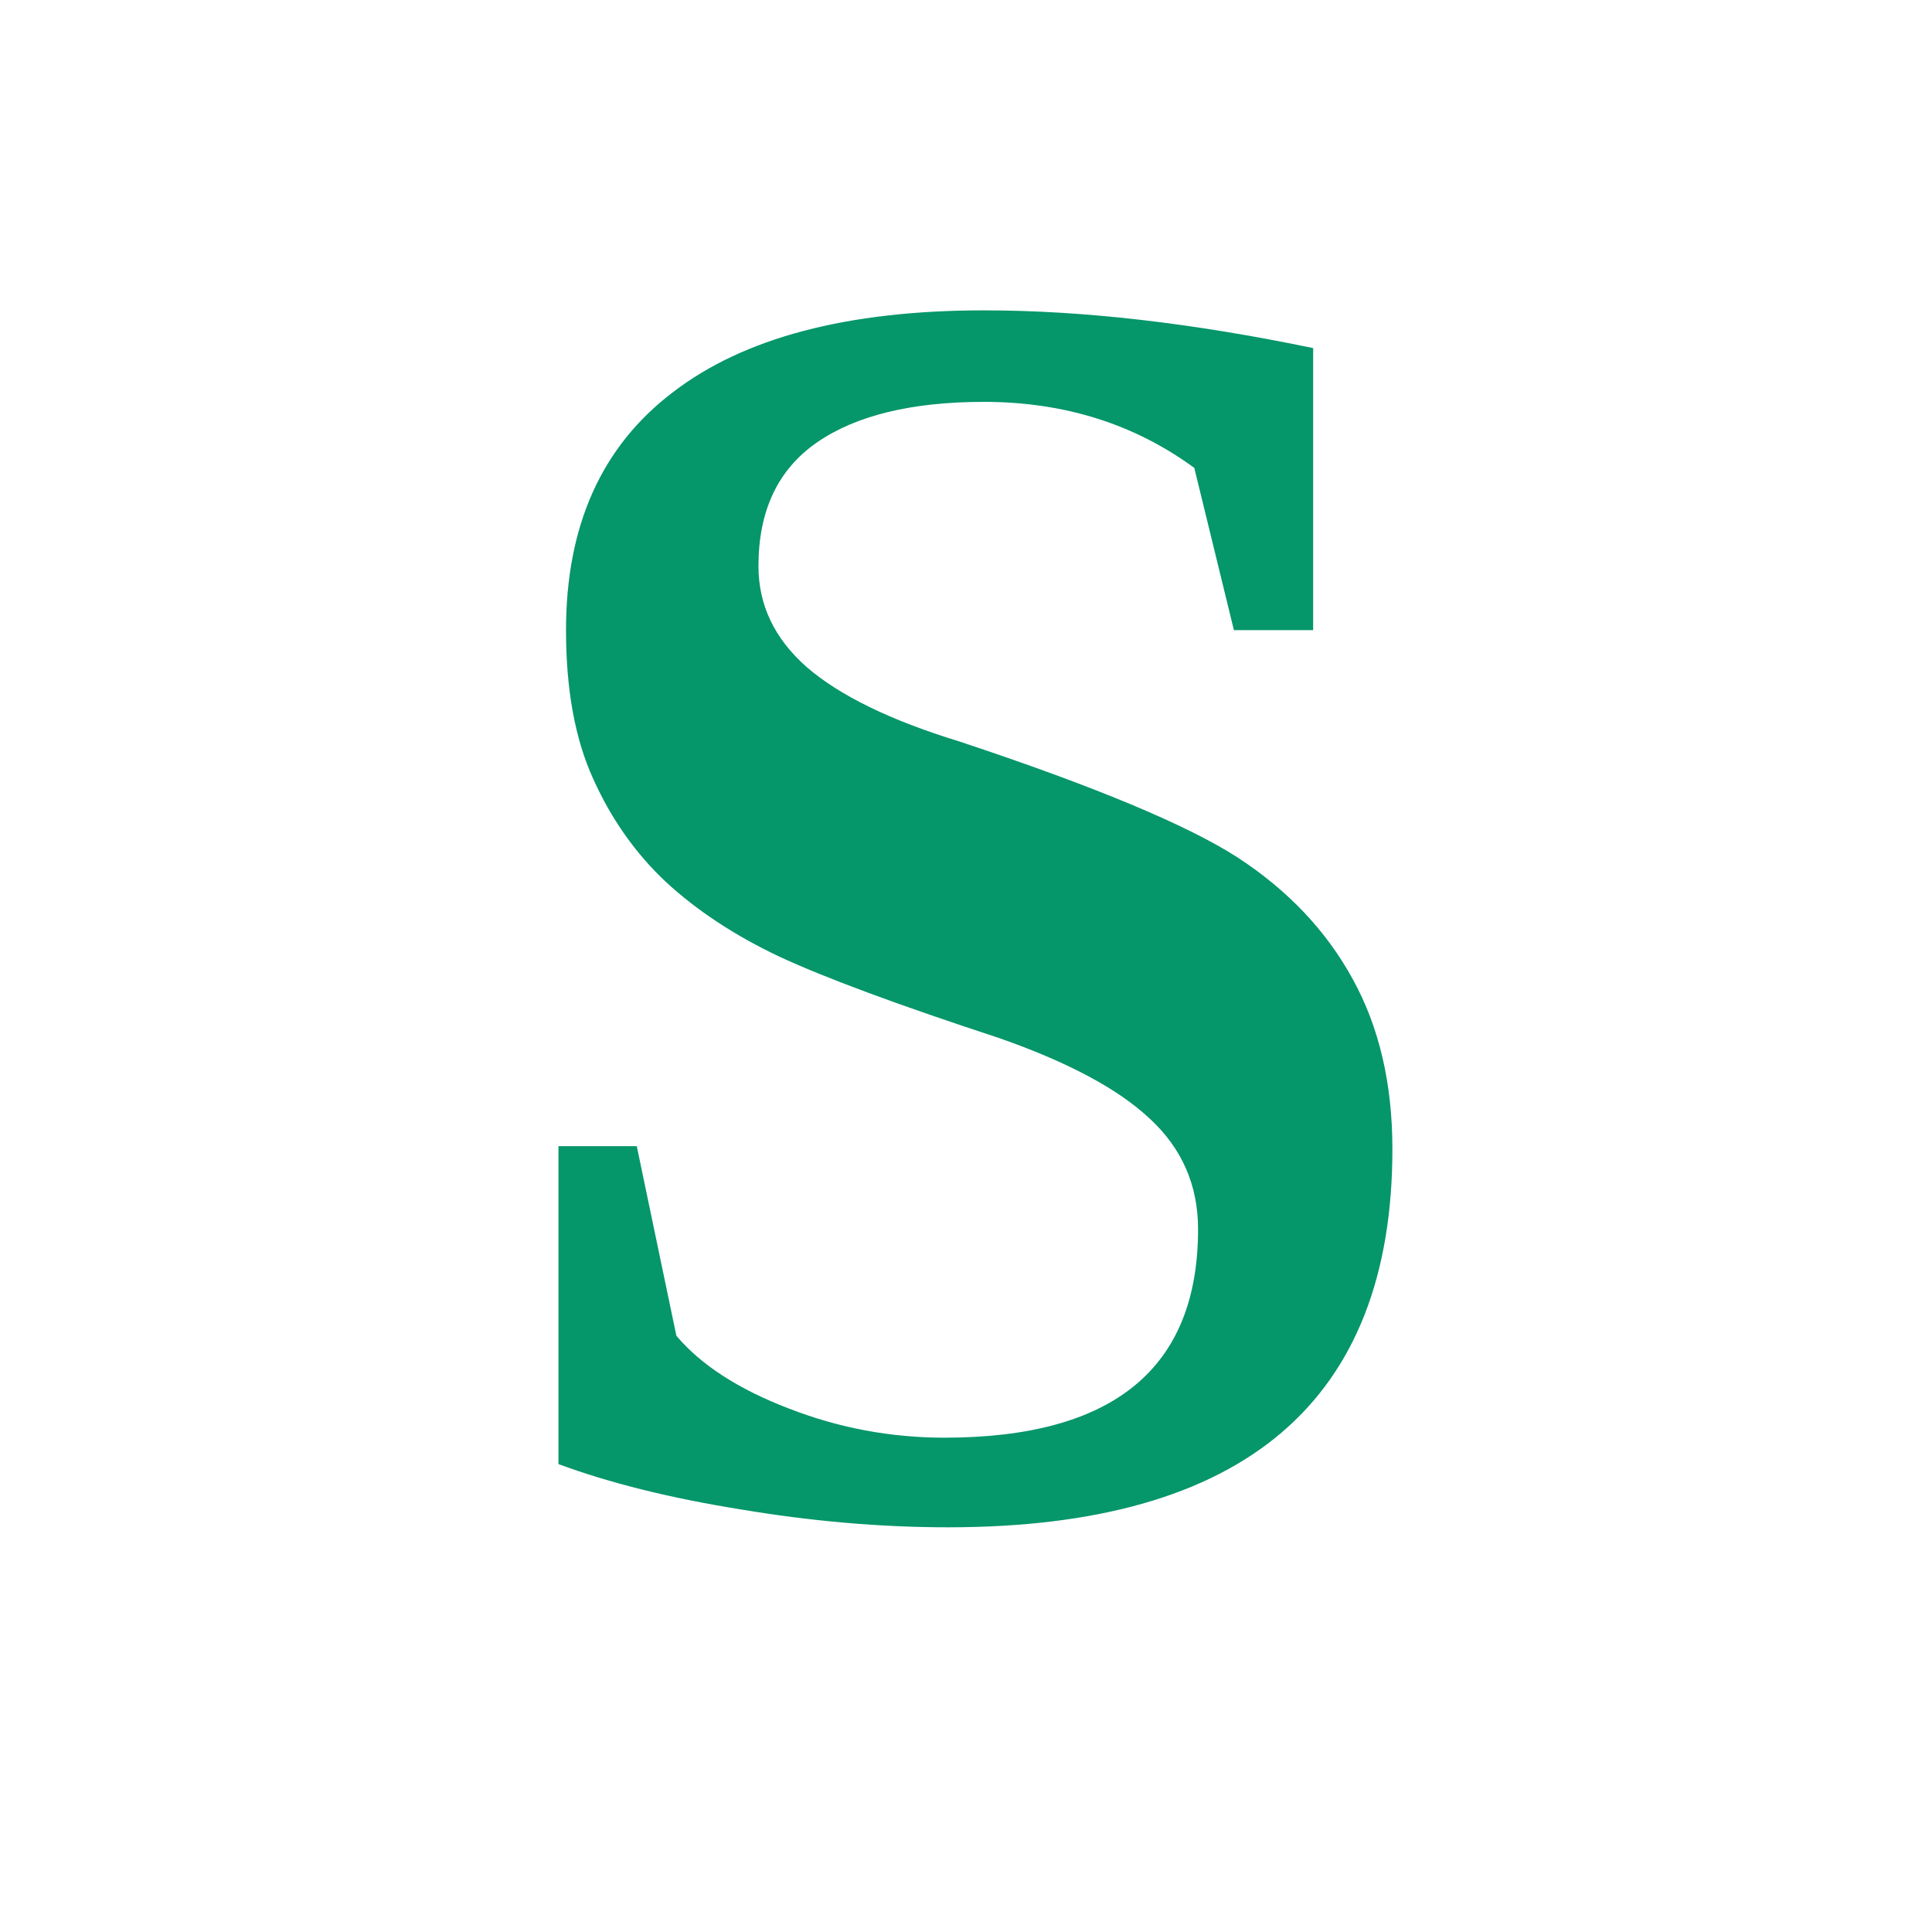
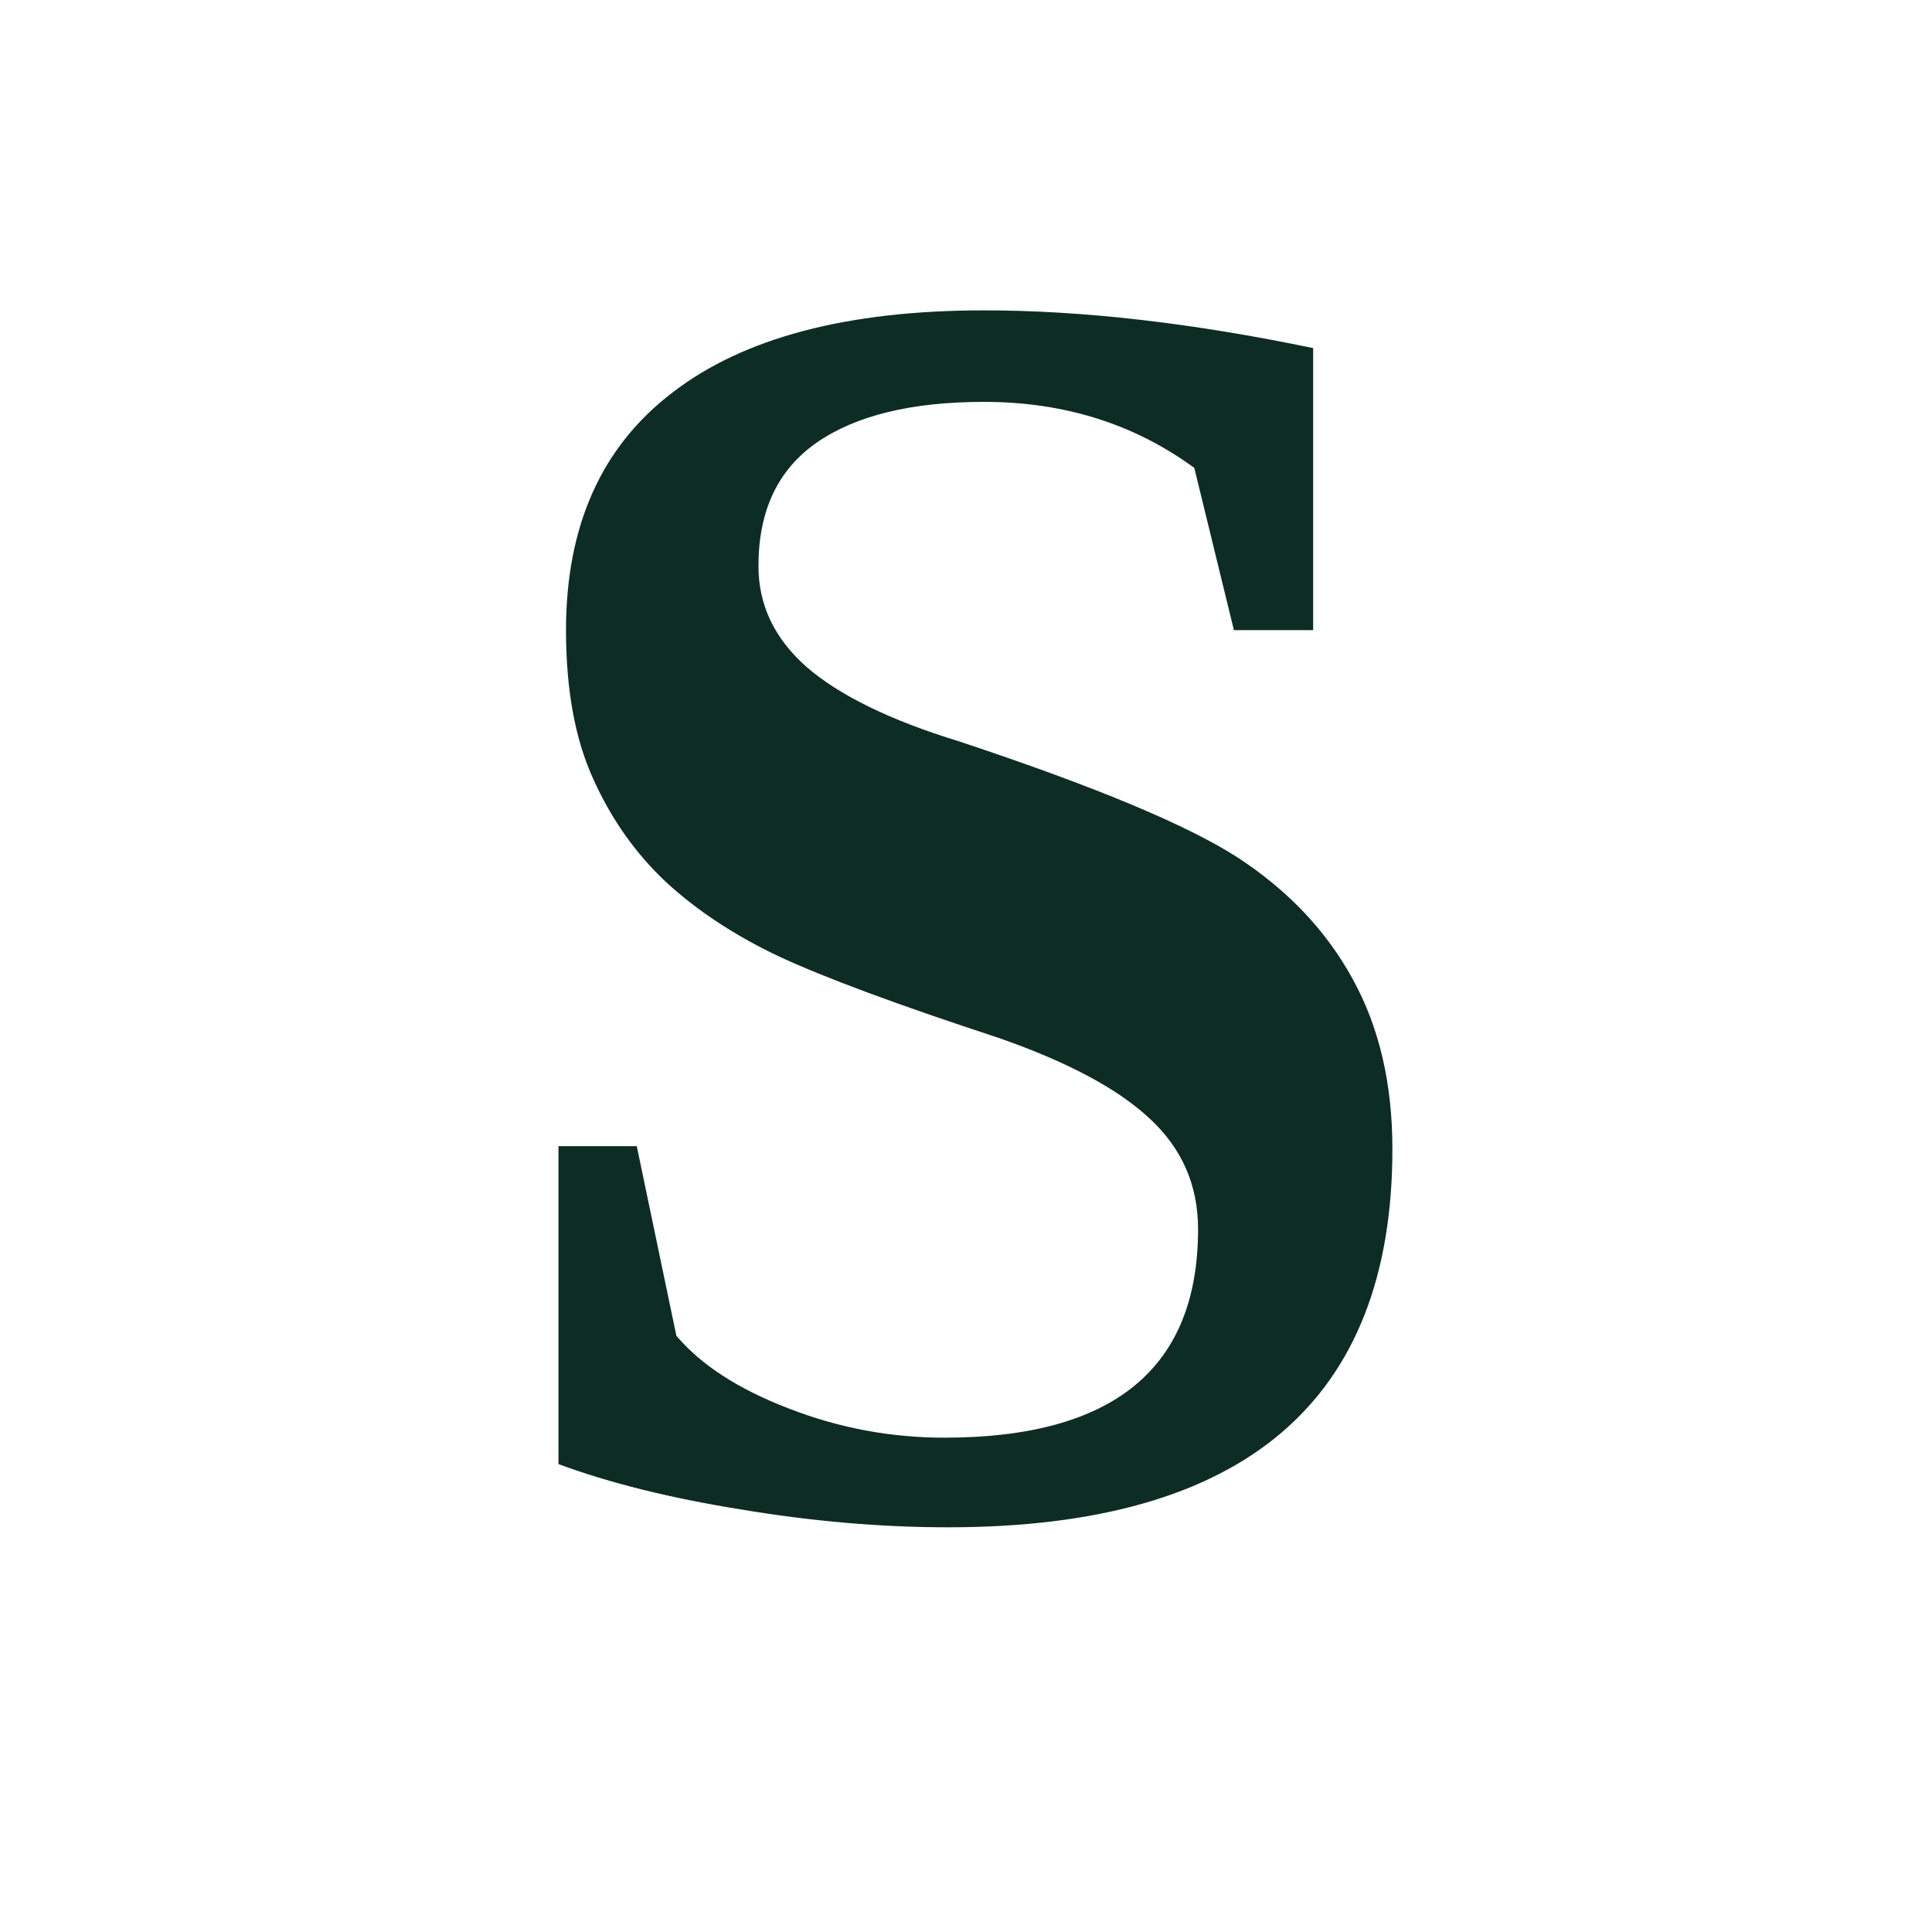
<svg xmlns="http://www.w3.org/2000/svg" viewBox="0 0 32 32">
  <style>
-     .marca { fill: #059669; }
+     .marca { fill: #0D2C24; }
    @media (prefers-color-scheme: dark) {
-       .marca { fill: #34d399; }
+       .marca { fill: #8FB4A6; }
    }
  </style>
  <text class="marca" x="16" y="25" text-anchor="middle" font-family="Georgia, 'Times New Roman', serif" font-size="30" font-weight="700">S</text>
</svg>
